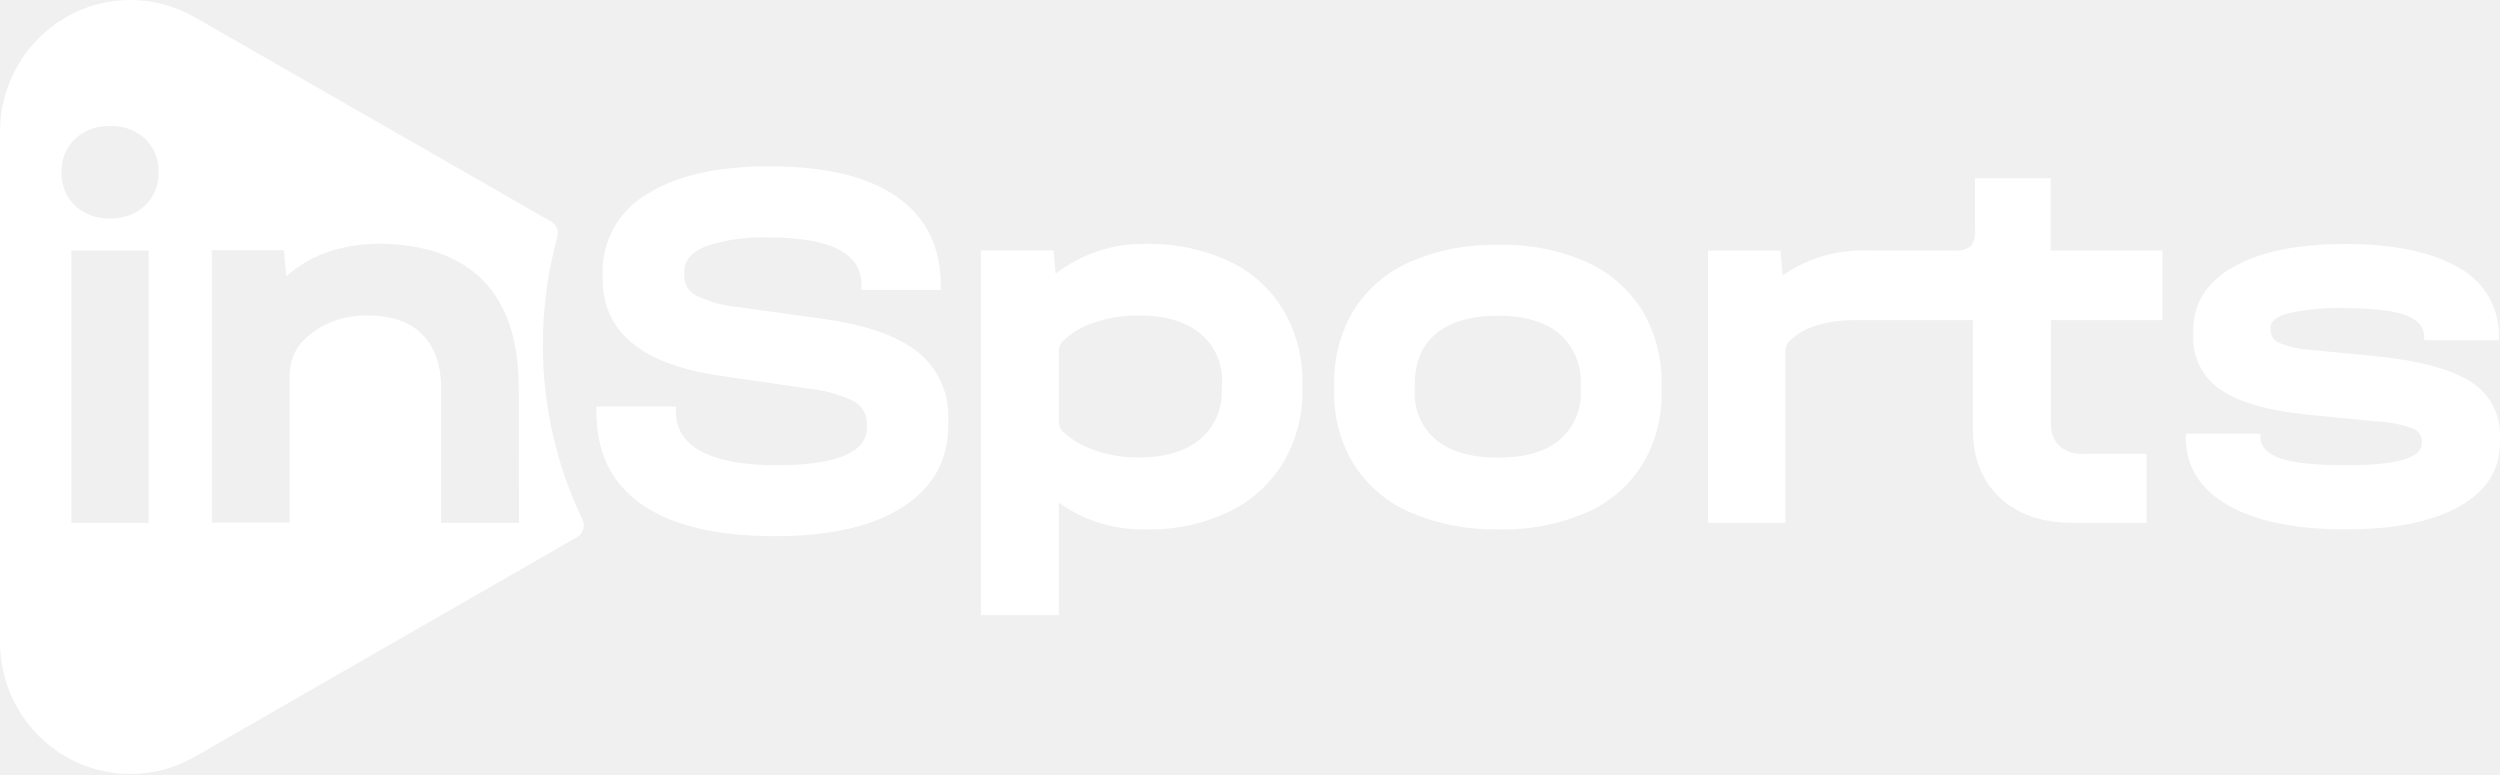
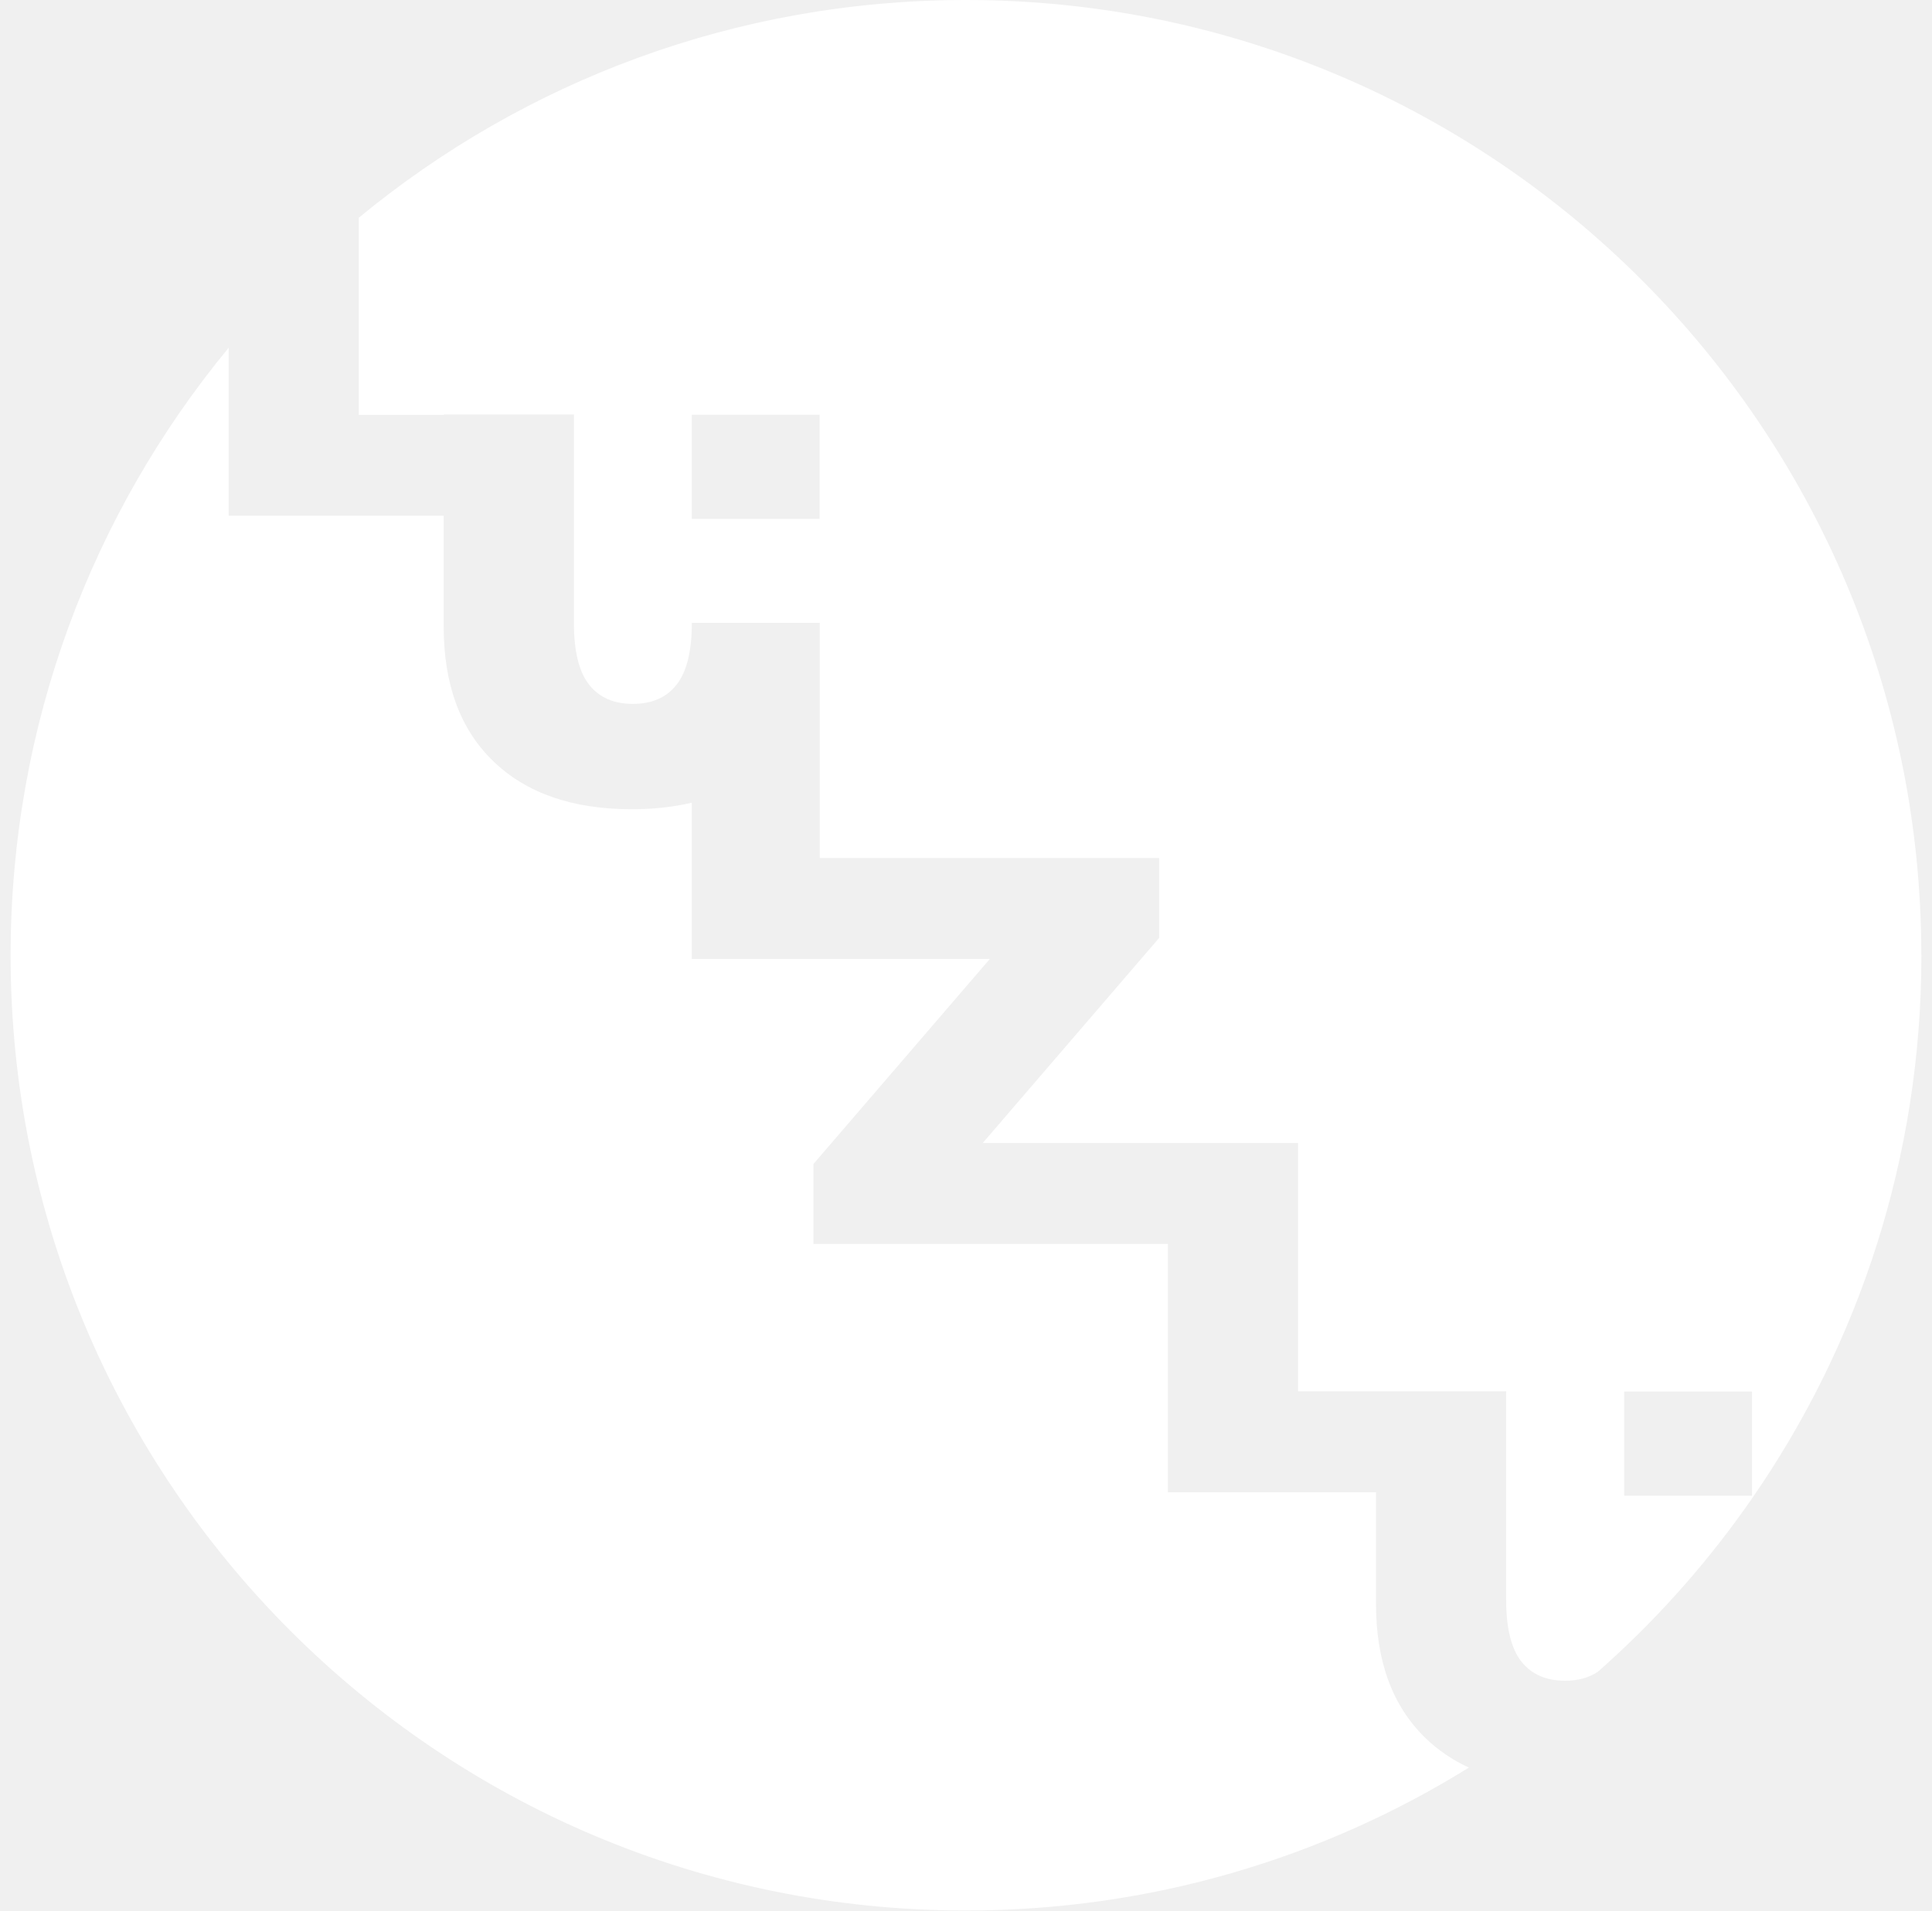
- <svg xmlns="http://www.w3.org/2000/svg" width="300" height="93" viewBox="0 0 300 93" fill="none">
-   <path d="M147.459 31.336C150.17 32.588 152.449 34.632 154.002 37.206C155.565 39.878 156.357 42.94 156.29 46.044V46.696C156.354 49.804 155.55 52.868 153.97 55.534C152.401 58.102 150.128 60.153 147.427 61.437C144.333 62.891 140.951 63.605 137.54 63.524C133.799 63.631 130.124 62.51 127.066 60.328V73.813H117.711V30.048H126.421L126.679 32.852C129.801 30.436 133.644 29.171 137.573 29.265C140.98 29.197 144.359 29.905 147.459 31.336ZM146.653 46.011C146.709 44.872 146.5 43.736 146.043 42.693C145.585 41.651 144.892 40.732 144.019 40.011C142.251 38.576 139.802 37.858 136.67 37.858C134.75 37.834 132.84 38.154 131.03 38.804C129.707 39.256 128.499 40 127.493 40.981C127.353 41.126 127.243 41.298 127.17 41.487C127.096 41.676 127.061 41.879 127.066 42.081V50.569C127.057 50.797 127.095 51.024 127.179 51.236C127.262 51.448 127.388 51.64 127.549 51.8C128.566 52.733 129.754 53.453 131.046 53.919C132.83 54.588 134.72 54.92 136.622 54.898C139.754 54.898 142.203 54.18 143.97 52.745C144.849 52.014 145.545 51.084 146.003 50.031C146.461 48.977 146.667 47.829 146.605 46.68L146.653 46.011Z" fill="white" />
-   <path d="M169.351 61.535C166.564 60.361 164.185 58.375 162.518 55.828C160.878 53.184 160.037 50.111 160.101 46.99V46.175C160.026 43.02 160.842 39.908 162.454 37.206C164.093 34.624 166.463 32.602 169.254 31.401C172.598 29.98 176.2 29.291 179.825 29.38C183.42 29.285 186.992 29.975 190.3 31.401C193.067 32.615 195.412 34.636 197.036 37.206C198.652 39.907 199.468 43.019 199.389 46.175V46.99C199.465 50.104 198.648 53.174 197.036 55.828C195.404 58.367 193.058 60.355 190.3 61.535C186.988 62.943 183.417 63.621 179.825 63.524C176.235 63.606 172.667 62.929 169.351 61.535ZM187.077 52.828C187.946 52.118 188.636 51.21 189.09 50.178C189.544 49.146 189.749 48.02 189.688 46.892V46.175C189.753 45.021 189.555 43.867 189.107 42.804C188.66 41.741 187.976 40.796 187.109 40.044C185.39 38.609 182.941 37.891 179.761 37.891C176.538 37.891 174.073 38.601 172.348 40.011C170.624 41.422 169.77 43.476 169.77 46.175V46.892C169.709 48.02 169.914 49.146 170.368 50.178C170.822 51.21 171.511 52.118 172.38 52.828C174.121 54.222 176.586 54.915 179.761 54.915C182.936 54.915 185.369 54.246 187.109 52.828H187.077Z" fill="white" />
-   <path d="M259.497 38.412V30.063H246.09V21.388H237.001V27.65C237.075 28.324 236.89 29.001 236.485 29.541C235.951 29.951 235.282 30.138 234.616 30.063H223.972C220.388 29.939 216.861 30.991 213.916 33.063L213.659 30.063H204.957V62.74H214.239V42.105C214.241 41.884 214.287 41.666 214.372 41.464C214.458 41.261 214.582 41.077 214.738 40.923C216.425 39.254 219.095 38.417 222.747 38.412H236.743V51.456C236.743 54.935 237.818 57.685 239.966 59.707C242.115 61.729 245.037 62.74 248.733 62.74H257.596V54.457H249.99C248.948 54.529 247.92 54.19 247.121 53.511C246.774 53.157 246.506 52.733 246.334 52.266C246.162 51.8 246.089 51.301 246.122 50.804V38.412H259.497Z" fill="white" />
-   <path d="M267.345 60.622C263.972 58.692 262.285 55.942 262.285 52.371V52.045H271.245V52.371C271.245 53.588 272.051 54.469 273.662 55.012C275.274 55.556 277.917 55.828 281.591 55.828C287.602 55.828 290.61 54.958 290.615 53.219V52.893C290.601 52.551 290.482 52.222 290.274 51.953C290.066 51.684 289.779 51.488 289.455 51.392C288.105 50.914 286.694 50.639 285.265 50.577L276.95 49.762C272.18 49.284 268.688 48.283 266.475 46.762C265.424 46.063 264.569 45.102 263.993 43.97C263.417 42.839 263.14 41.576 263.188 40.304V39.652C263.188 36.391 264.799 33.847 268.022 32.021C271.245 30.195 275.704 29.282 281.397 29.282C287.306 29.282 291.872 30.238 295.095 32.151C296.571 32.948 297.8 34.145 298.642 35.608C299.484 37.071 299.908 38.742 299.865 40.435V40.826H290.905V40.435C290.905 39.223 290.142 38.342 288.617 37.793C287.091 37.244 284.61 36.973 281.172 36.978C279.008 36.915 276.844 37.112 274.726 37.565C273.219 37.956 272.47 38.519 272.47 39.261V39.652C272.477 39.982 272.582 40.301 272.772 40.569C272.962 40.837 273.227 41.04 273.533 41.152C274.654 41.613 275.84 41.888 277.046 41.968L285.491 42.783C290.556 43.327 294.241 44.348 296.545 45.849C297.645 46.54 298.543 47.514 299.149 48.671C299.755 49.828 300.046 51.127 299.994 52.436V53.088C299.994 56.388 298.361 58.953 295.095 60.785C291.829 62.616 287.296 63.529 281.494 63.524C275.435 63.524 270.719 62.557 267.345 60.622Z" fill="white" />
-   <path d="M66.119 26.582L23.366 2.066C20.988 0.699 18.296 -0.014 15.56 0C12.825 0.014 10.14 0.754 7.776 2.146C5.411 3.538 3.448 5.533 2.084 7.933C0.719 10.332 0.001 13.052 4.34401e-07 15.82V77.049C-0.001 79.818 0.717 82.539 2.081 84.939C3.444 87.34 5.407 89.337 7.772 90.73C10.137 92.123 12.822 92.863 15.559 92.877C18.295 92.892 20.987 92.179 23.366 90.811L69.237 64.461C69.597 64.254 69.865 63.916 69.985 63.515C70.105 63.114 70.068 62.682 69.882 62.309C66.754 55.786 65.133 48.63 65.144 41.38C65.138 37.024 65.718 32.688 66.868 28.49C66.978 28.133 66.964 27.749 66.828 27.402C66.691 27.055 66.441 26.765 66.119 26.582ZM17.839 62.741H8.557V30.064H17.839V62.741ZM17.388 24.683C16.243 25.728 14.739 26.278 13.198 26.215C11.657 26.282 10.151 25.731 9.008 24.683C8.472 24.169 8.051 23.546 7.773 22.854C7.495 22.162 7.366 21.418 7.397 20.671C7.366 19.925 7.495 19.181 7.773 18.489C8.051 17.797 8.472 17.173 9.008 16.66C10.151 15.612 11.657 15.061 13.198 15.127C14.751 15.052 16.269 15.603 17.42 16.66C17.952 17.177 18.37 17.801 18.648 18.492C18.926 19.183 19.056 19.926 19.032 20.671C19.056 21.42 18.922 22.165 18.639 22.857C18.355 23.549 17.929 24.171 17.388 24.683ZM62.284 62.741H52.937V46.63C52.937 43.804 52.175 41.63 50.649 40.108C49.123 38.586 46.9 37.836 43.977 37.858C42.061 37.829 40.171 38.312 38.498 39.26C37.772 39.669 37.1 40.17 36.5 40.752C35.94 41.314 35.498 41.983 35.199 42.722C34.9 43.46 34.751 44.251 34.76 45.049V62.708H25.413V30.031H34.083L34.341 33.162C37.177 30.645 40.808 29.341 45.234 29.248C50.821 29.248 55.054 30.705 57.933 33.618C60.812 36.532 62.252 40.858 62.252 46.598L62.284 62.741Z" fill="white" />
-   <path d="M76.99 60.524C73.38 58.007 71.575 54.311 71.575 49.436V48.784H81.115V49.436C81.115 51.523 82.147 53.11 84.209 54.197C86.272 55.284 89.28 55.828 93.233 55.828C96.763 55.828 99.448 55.447 101.291 54.686C103.12 53.928 104.03 52.803 104.03 51.327V50.871C104.044 50.319 103.907 49.774 103.634 49.297C103.361 48.819 102.963 48.427 102.483 48.164C100.762 47.328 98.906 46.809 97.004 46.631L86.24 45.066C76.957 43.669 72.316 39.799 72.316 33.456V32.804C72.274 30.896 72.739 29.011 73.663 27.347C74.588 25.684 75.937 24.302 77.57 23.346C81.078 21.091 85.987 19.96 92.299 19.955C99.003 19.955 104.106 21.172 107.608 23.607C111.11 26.042 112.872 29.575 112.894 34.206V34.793H103.378V34.206C103.378 30.401 99.682 28.499 92.291 28.499C89.725 28.389 87.16 28.742 84.717 29.543C82.977 30.236 82.106 31.263 82.106 32.608V33.13C82.105 33.62 82.24 34.1 82.497 34.516C82.754 34.931 83.121 35.265 83.556 35.478C85.133 36.218 86.822 36.681 88.552 36.848L99.349 38.348C104.296 39.093 107.938 40.43 110.275 42.359C111.442 43.331 112.368 44.565 112.978 45.964C113.588 47.363 113.865 48.887 113.788 50.414V51.066C113.788 55.241 111.962 58.502 108.309 60.85C104.656 63.198 99.499 64.361 92.839 64.34C85.898 64.318 80.616 63.046 76.99 60.524Z" fill="white" />
+ <svg xmlns="http://www.w3.org/2000/svg" width="91" height="90" viewBox="0 0 91 90" fill="none">
+   <g clip-path="url(#clip0_3512_73)">
+     <path fill-rule="evenodd" clip-rule="evenodd" d="M90.5 44.999C90.5 54.504 87.555 63.322 82.522 70.585C80.556 73.426 78.272 76.028 75.718 78.34C75.566 78.481 75.411 78.616 75.257 78.751C74.843 79.029 74.328 79.17 73.718 79.17C72.821 79.17 72.132 78.869 71.656 78.262C71.178 77.654 70.942 76.686 70.942 75.353V65.536H61.141V53.84H46.289L54.598 44.18V40.416H38.61V29.339H32.587C32.587 30.672 32.348 31.64 31.87 32.248C31.397 32.855 30.708 33.156 29.808 33.156C28.908 33.156 28.221 32.855 27.746 32.248C27.268 31.643 27.032 30.672 27.032 29.339V19.525H20.902V19.541H16.899V10.257C24.674 3.847 34.636 0 45.499 0C70.351 0 90.497 20.146 90.497 44.999H90.5ZM38.607 19.536H32.584V24.442H38.607V19.536ZM45.499 89.994C54.19 89.994 62.307 87.531 69.186 83.262C68.42 82.91 67.74 82.447 67.147 81.876C65.589 80.368 64.809 78.256 64.812 75.539V70.293H55.009V58.596H38.314V54.83L46.624 45.17H32.582V37.812C31.721 38.014 30.779 38.118 29.752 38.118C26.964 38.118 24.793 37.364 23.234 35.857C21.676 34.352 20.899 32.239 20.899 29.522V24.293H10.77V16.382L10.767 16.385C4.354 24.16 0.5 34.129 0.5 44.999C0.5 69.854 20.646 90 45.499 89.994ZM76.5 65.547H82.522V70.453H76.5V65.547Z" fill="white" />
+   </g>
+   <defs>
+     <clipPath id="clip0_3512_73">
+       <rect width="90" height="90" fill="white" transform="translate(0.5)" />
+     </clipPath>
+   </defs>
</svg>
